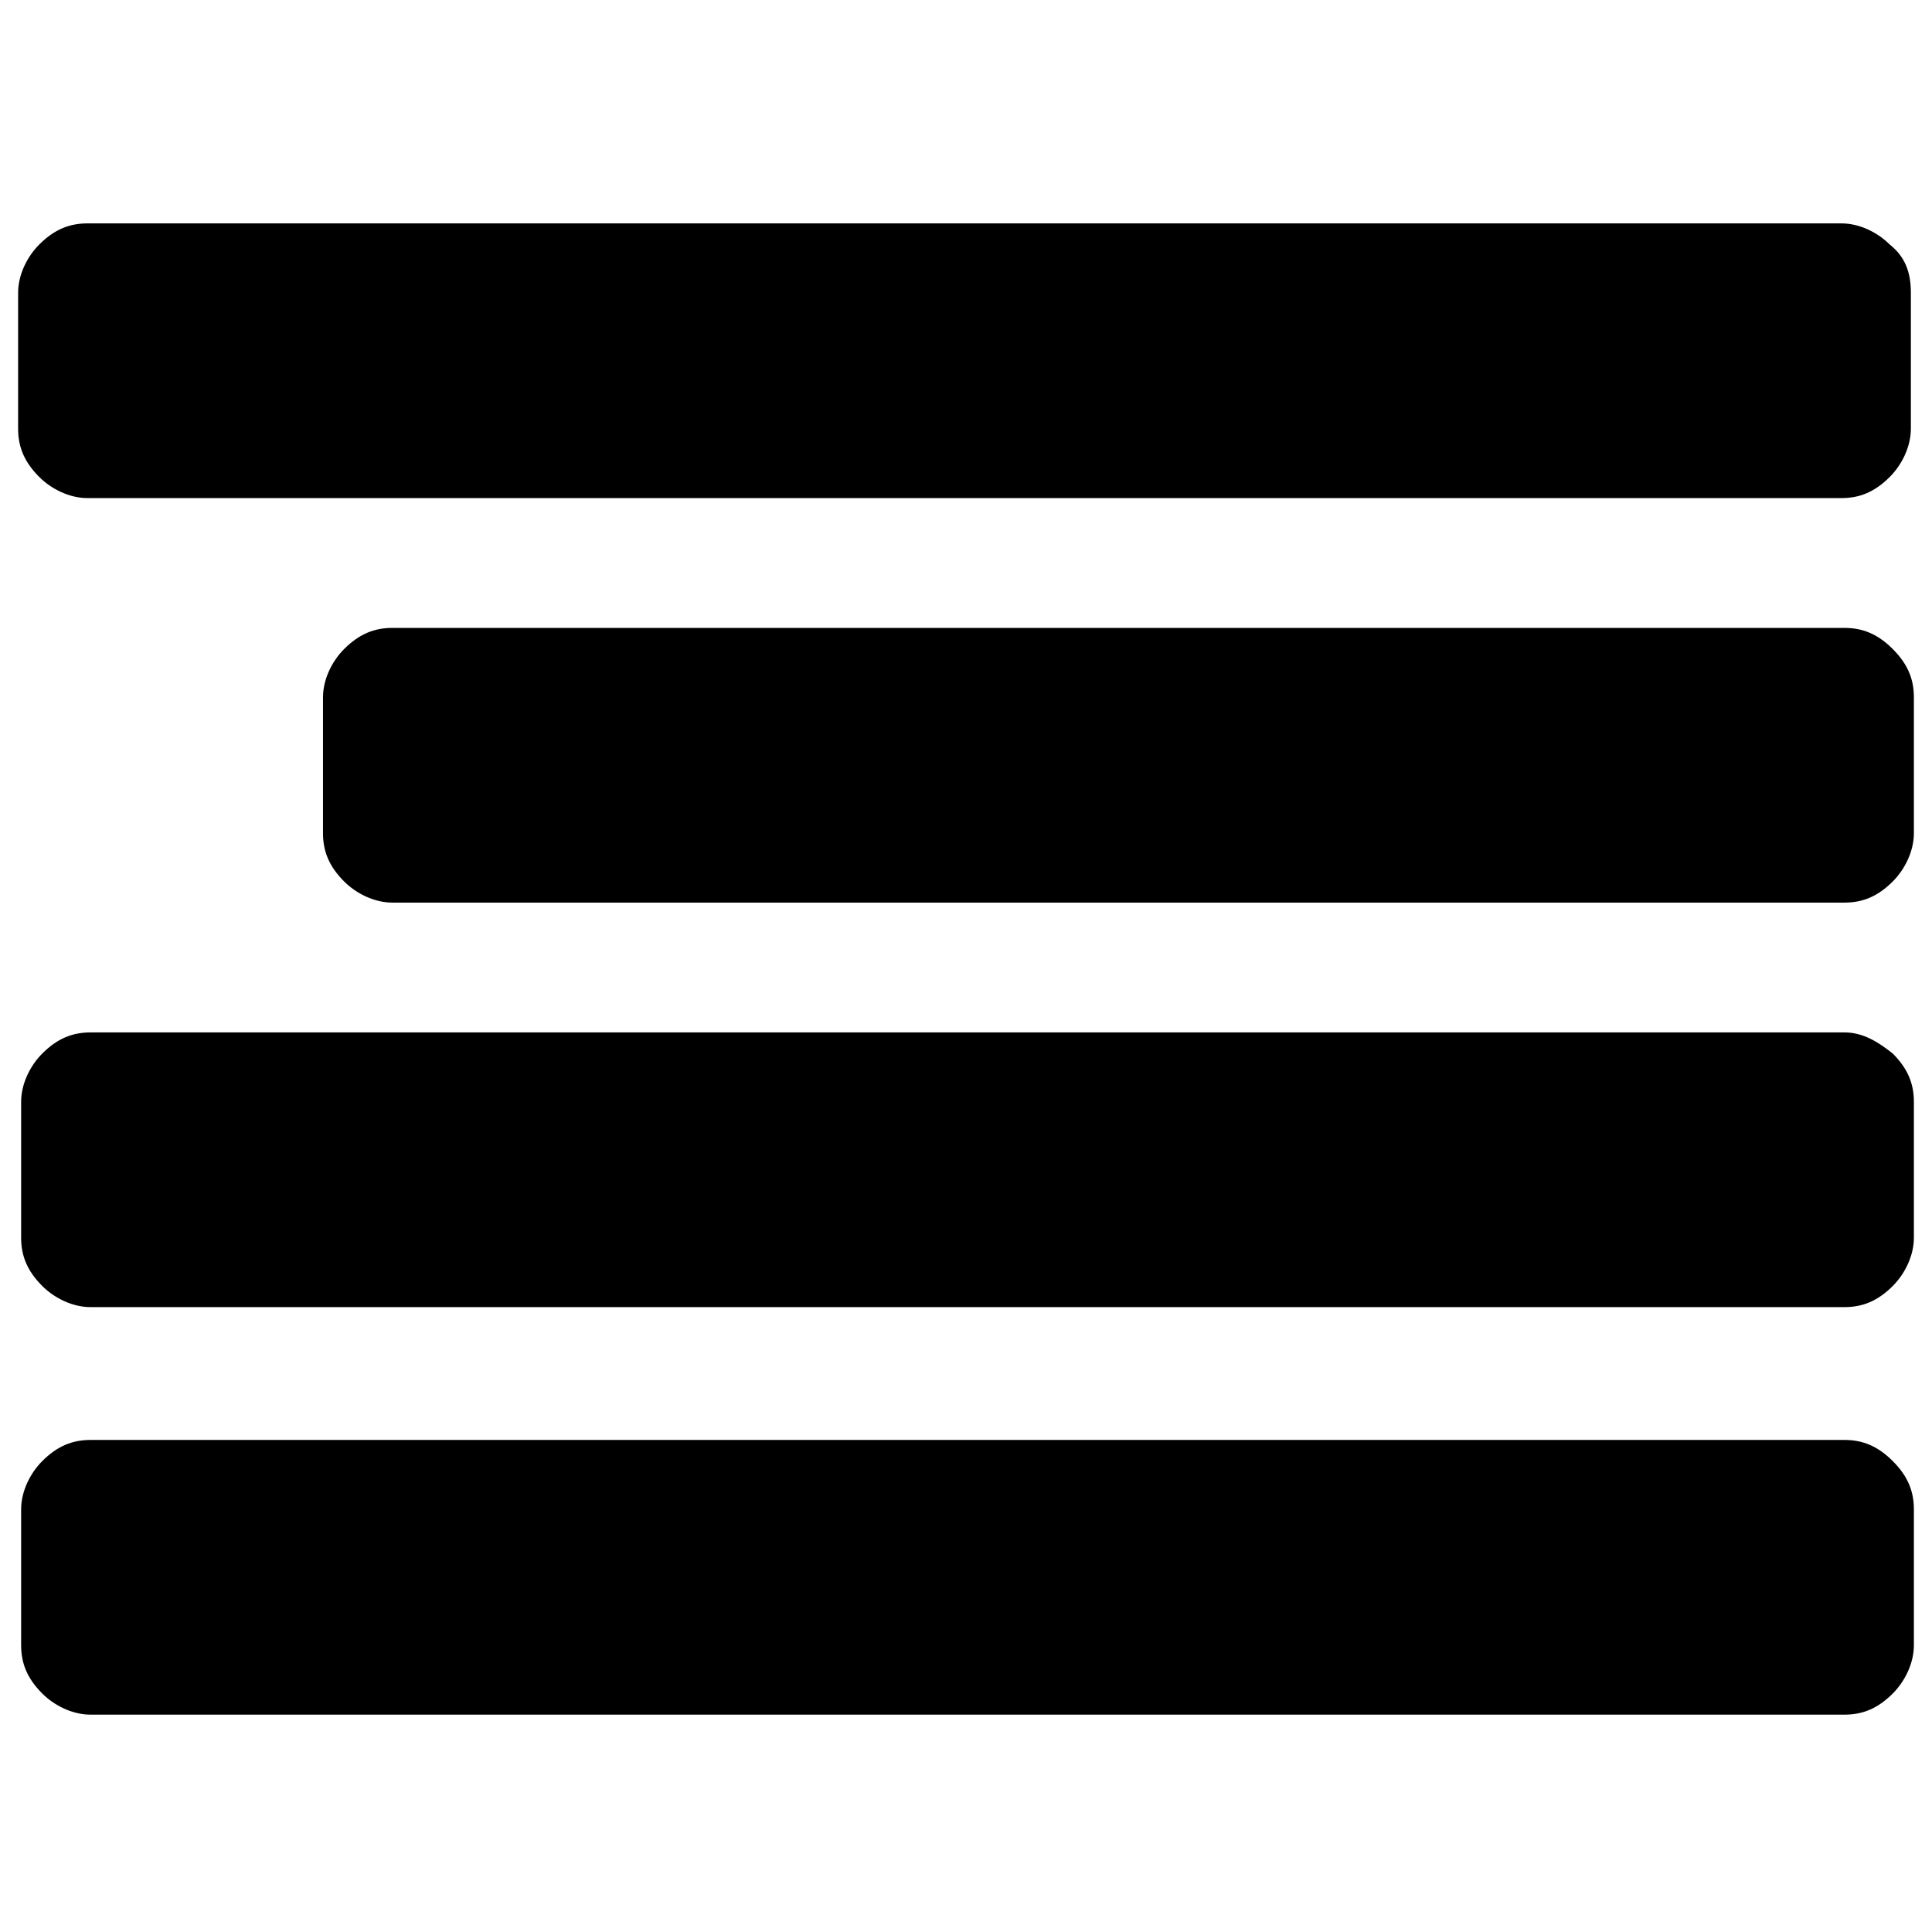
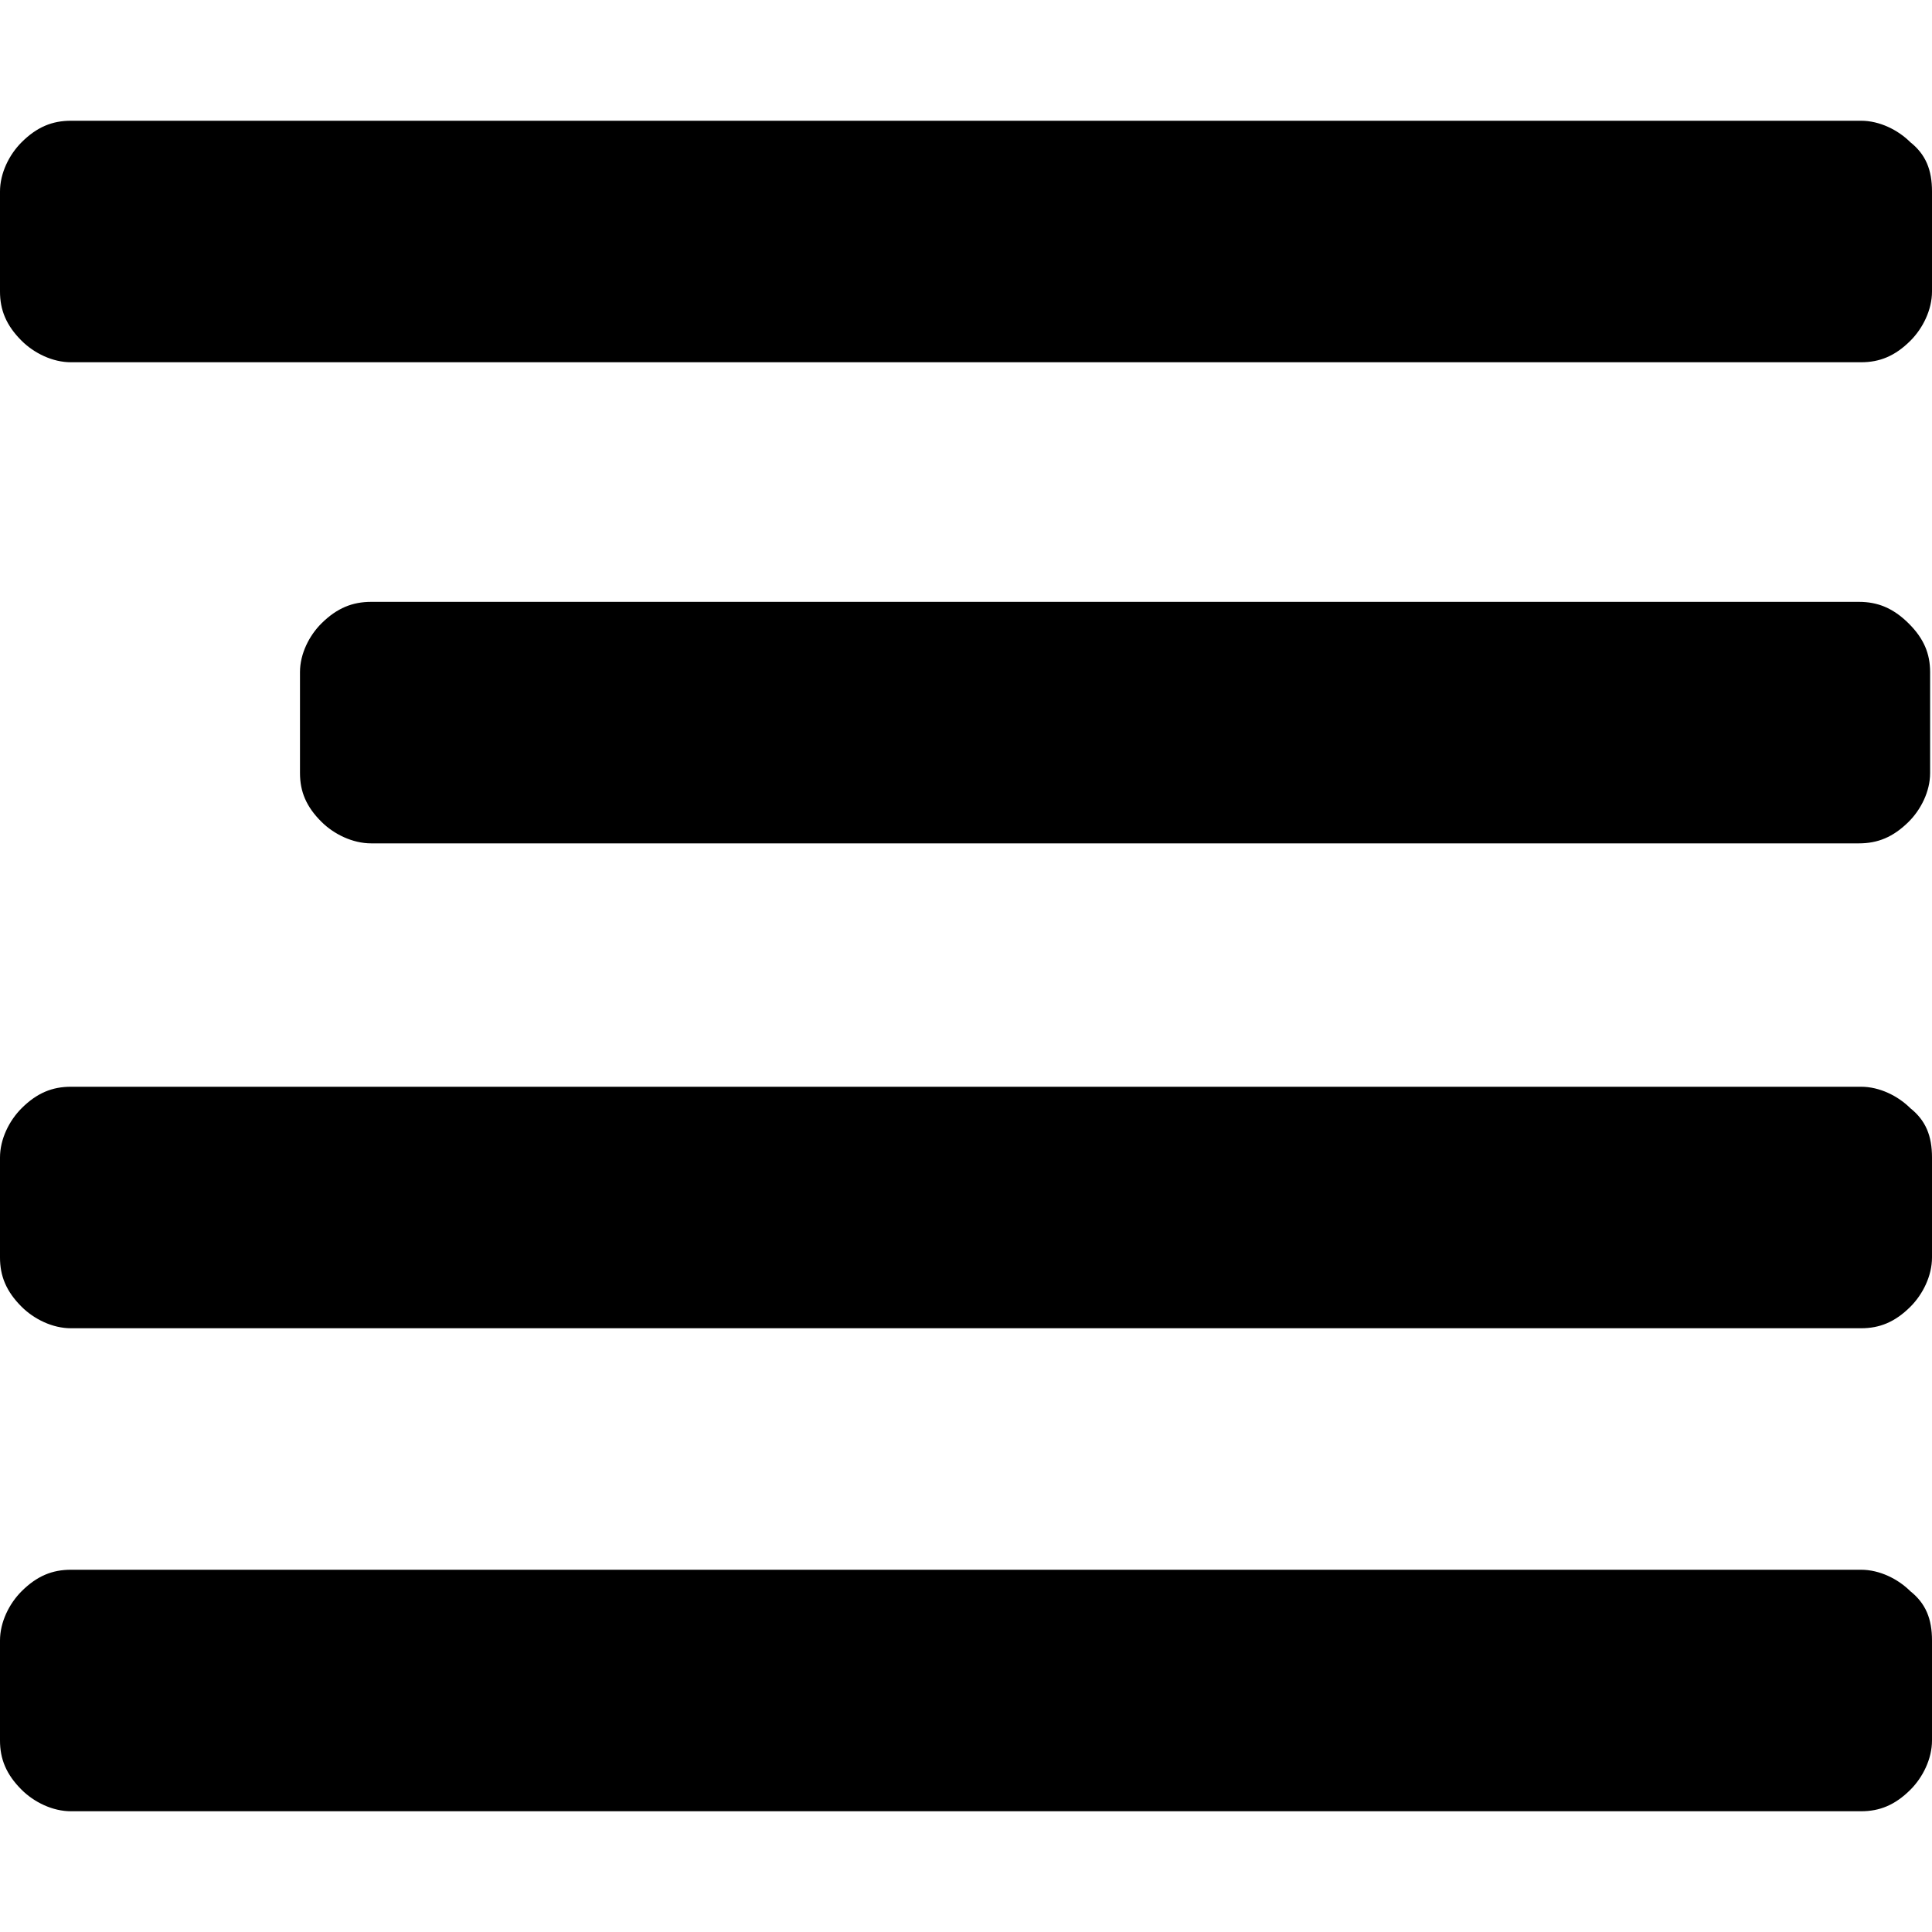
- <svg xmlns="http://www.w3.org/2000/svg" version="1.1" id="Layer_1" x="0px" y="0px" viewBox="-273 365 64 64" style="enable-background:new -273 365 64 64;" xml:space="preserve">
+ <svg xmlns="http://www.w3.org/2000/svg" version="1.1" id="Layer_1" x="0px" y="0px" width="512px" height="512px" viewBox="0.5 0.5 512 512" enable-background="new 0.5 0.5 512 512" xml:space="preserve">
  <g>
-     <path d="M-211.9,412.7h-58.1c-0.6,0-1.1,0.2-1.6,0.7c-0.4,0.4-0.7,1-0.7,1.6v4.5c0,0.6,0.2,1.1,0.7,1.6c0.4,0.4,1,0.7,1.6,0.7h58.1   c0.6,0,1.1-0.2,1.6-0.7c0.4-0.4,0.7-1,0.7-1.6v-4.5c0-0.6-0.2-1.1-0.7-1.6S-211.3,412.7-211.9,412.7z" />
-     <path d="M-211.9,399.2h-58.1c-0.6,0-1.1,0.2-1.6,0.7c-0.4,0.4-0.7,1-0.7,1.6v4.5c0,0.6,0.2,1.1,0.7,1.6c0.4,0.4,1,0.7,1.6,0.7h58.1   c0.6,0,1.1-0.2,1.6-0.7c0.4-0.4,0.7-1,0.7-1.6v-4.5c0-0.6-0.2-1.1-0.7-1.6C-210.8,399.5-211.3,399.2-211.9,399.2z" />
-     <path d="M-211.9,385.8h-48.1c-0.6,0-1.1,0.2-1.6,0.7c-0.4,0.4-0.7,1-0.7,1.6v4.5c0,0.6,0.2,1.1,0.7,1.6c0.4,0.4,1,0.7,1.6,0.7h48.1   c0.6,0,1.1-0.2,1.6-0.7c0.4-0.4,0.7-1,0.7-1.6v-4.5c0-0.6-0.2-1.1-0.7-1.6C-210.8,386-211.3,385.8-211.9,385.8z" />
-     <path d="M-210.4,373.1c-0.4-0.4-1-0.7-1.6-0.7h-58.1c-0.6,0-1.1,0.2-1.6,0.7c-0.4,0.4-0.7,1-0.7,1.6v4.5c0,0.6,0.2,1.1,0.7,1.6   c0.4,0.4,1,0.7,1.6,0.7h58.1c0.6,0,1.1-0.2,1.6-0.7c0.4-0.4,0.7-1,0.7-1.6v-4.5C-209.7,374-209.9,373.5-210.4,373.1z" />
+     <path d="M0.5,77.748c0,4.893,1.633,8.969,5.716,13.045c3.266,3.26,8.166,5.707,13.066,5.707h474.437   c4.898,0,8.98-1.63,13.064-5.707c3.266-3.262,5.717-8.153,5.717-13.045V51.251c0-5.707-1.633-9.783-5.717-13.044   c-3.267-3.261-8.166-5.707-13.064-5.707H19.282c-4.9,0-8.983,1.63-13.066,5.707C2.95,41.468,0.5,46.359,0.5,51.251V77.748z" />
  </g>
+   <path d="M0.5,333.748c0,4.893,1.633,8.969,5.716,13.045c3.266,3.262,8.166,5.707,13.066,5.707h474.437  c4.898,0,8.98-1.631,13.064-5.707c3.266-3.262,5.717-8.152,5.717-13.045v-26.497c0-5.706-1.633-9.783-5.717-13.044  c-3.267-3.262-8.166-5.707-13.064-5.707H19.282c-4.9,0-8.983,1.631-13.066,5.707C2.95,297.468,0.5,302.359,0.5,307.251V333.748z" />
+   <path d="M0.5,461.748c0,4.893,1.633,8.969,5.716,13.045c3.266,3.261,8.166,5.707,13.066,5.707h474.437  c4.898,0,8.98-1.631,13.064-5.707c3.266-3.262,5.717-8.152,5.717-13.045v-26.497c0-5.706-1.633-9.783-5.717-13.044  c-3.267-3.262-8.166-5.707-13.064-5.707H19.282c-4.9,0-8.983,1.631-13.066,5.707C2.95,425.468,0.5,430.359,0.5,435.251V461.748z" />
+   <path d="M80,205.394c0,4.854,1.64,8.897,5.739,12.942c3.278,3.236,8.197,5.663,13.116,5.663h394.292  c4.919,0,9.017-1.619,13.114-5.663c3.279-3.235,5.739-8.09,5.739-12.942v-26.789c0-4.854-1.64-8.898-5.739-12.943  c-4.099-4.044-8.195-5.662-13.114-5.662H98.854c-4.918,0-9.017,1.618-13.116,5.662c-3.279,3.236-5.739,8.09-5.739,12.943L80,205.394  L80,205.394z" />
</svg>
